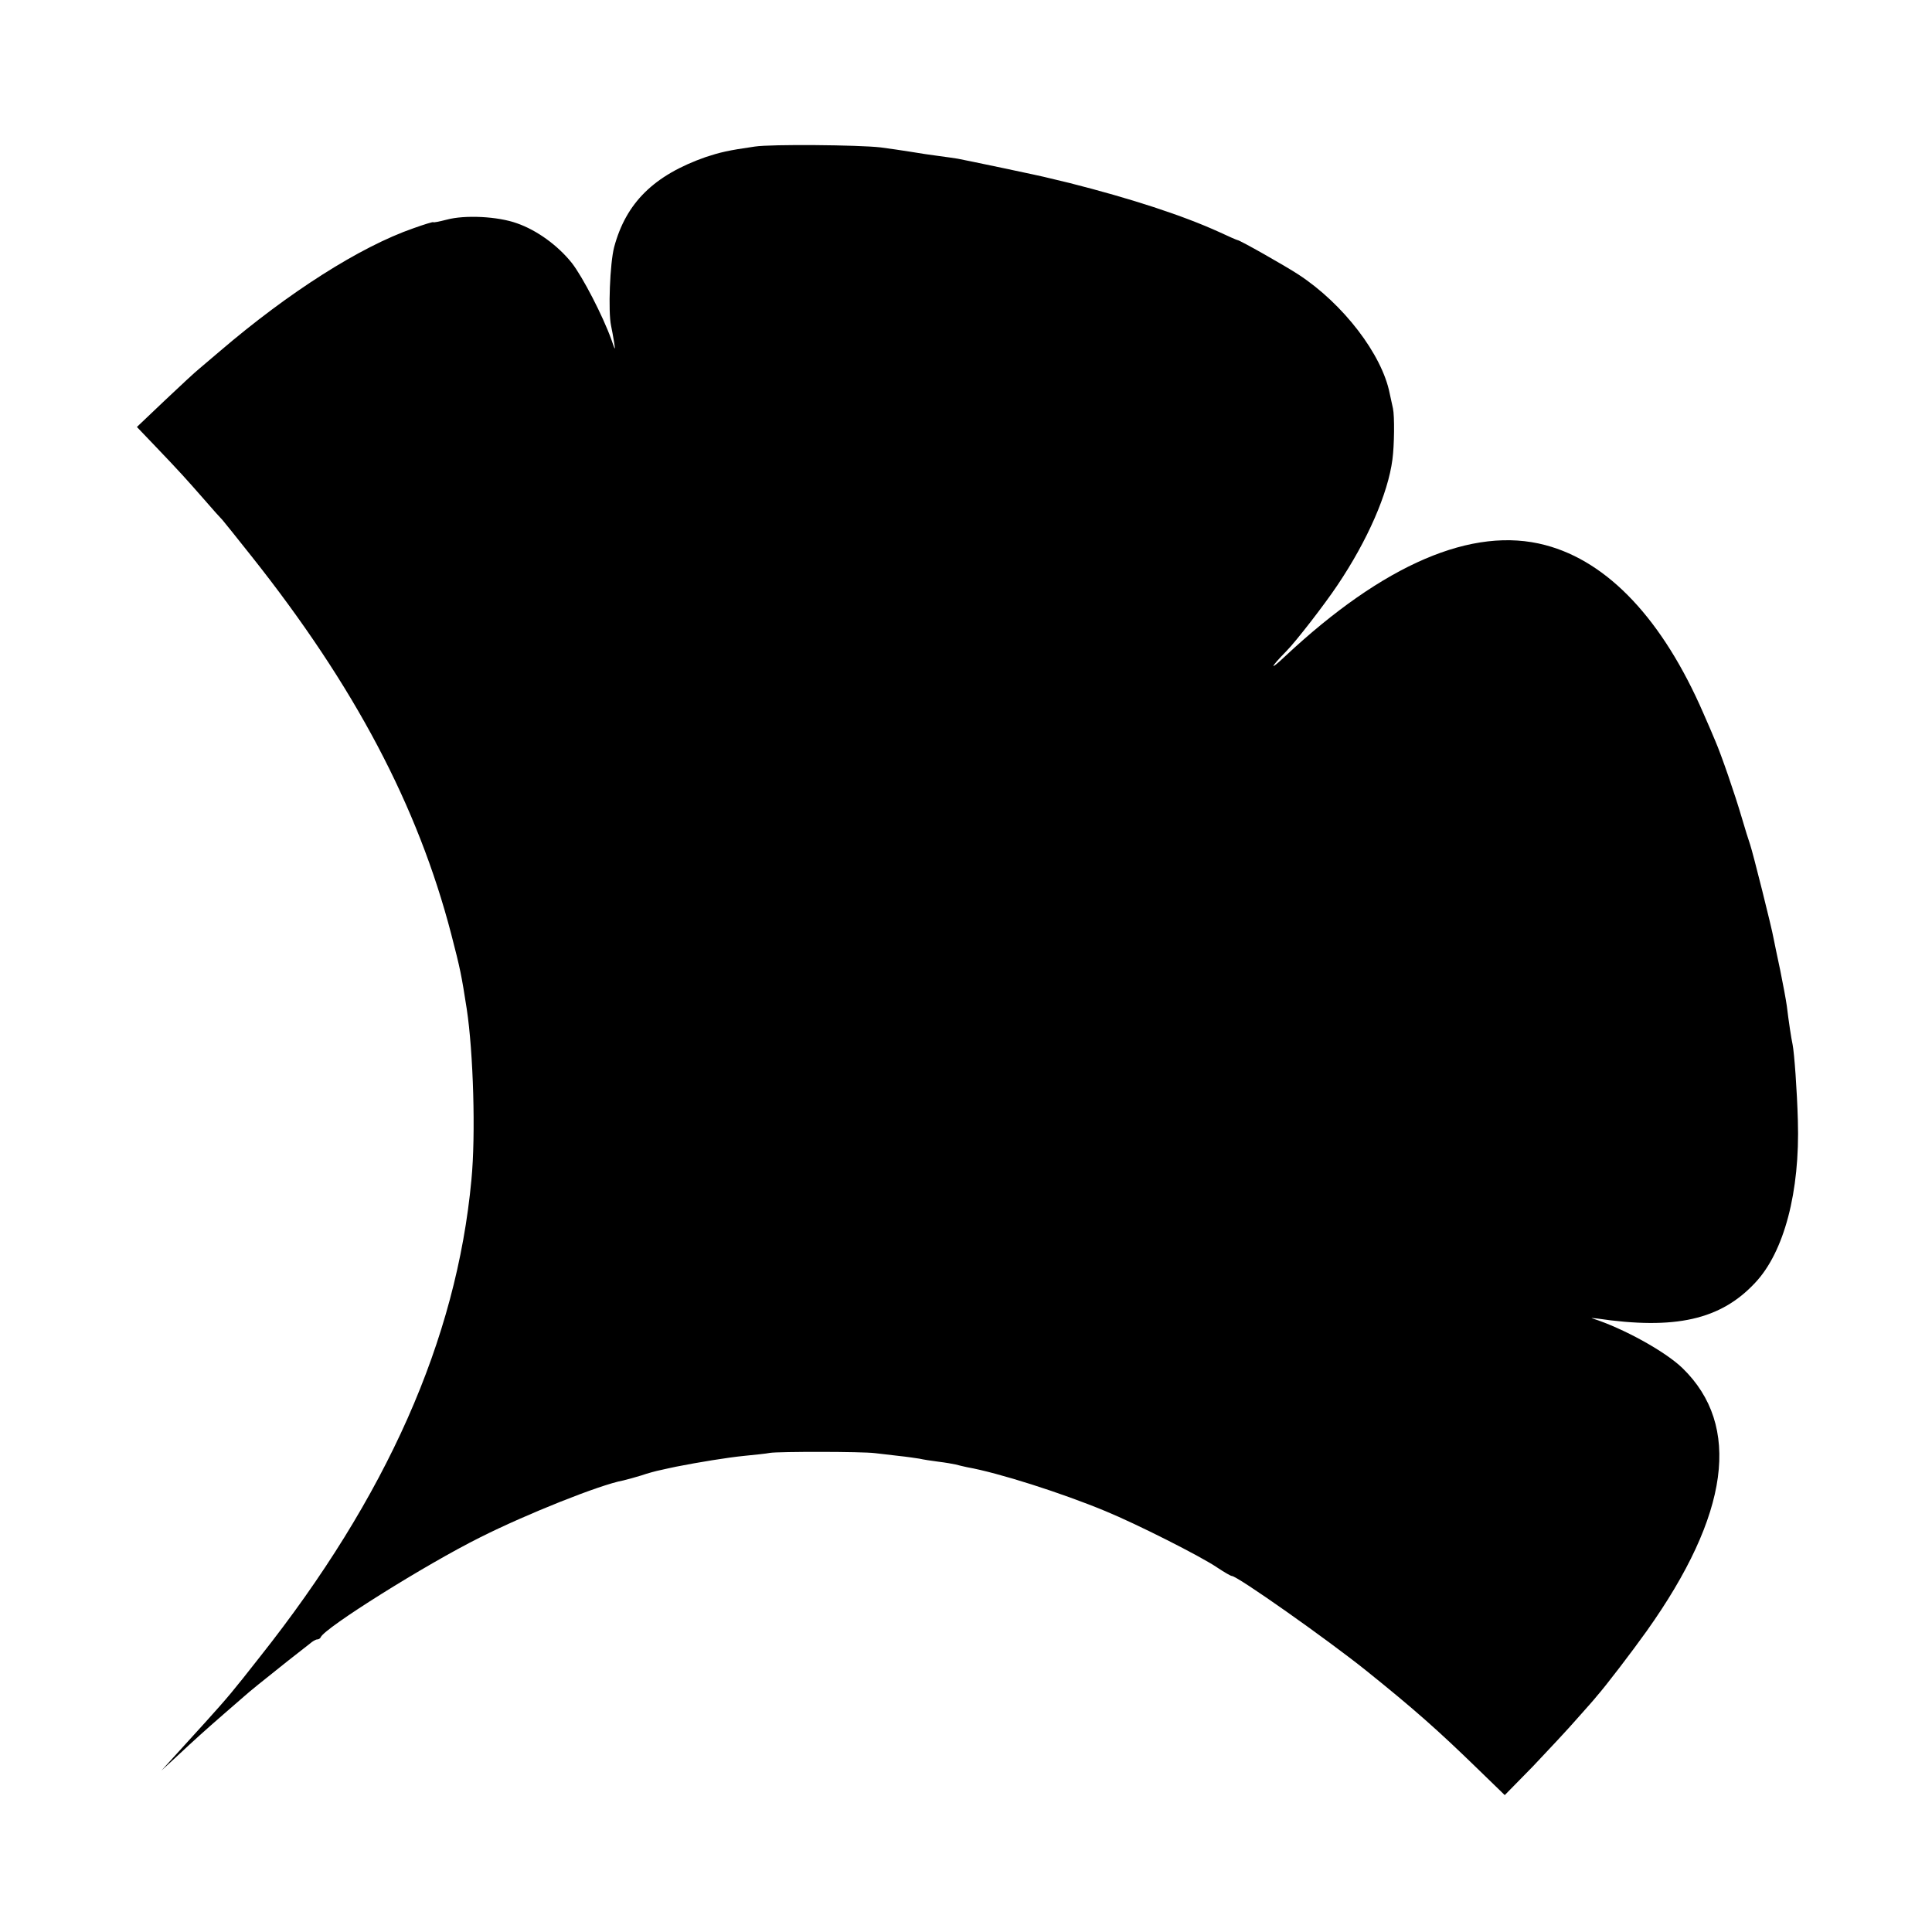
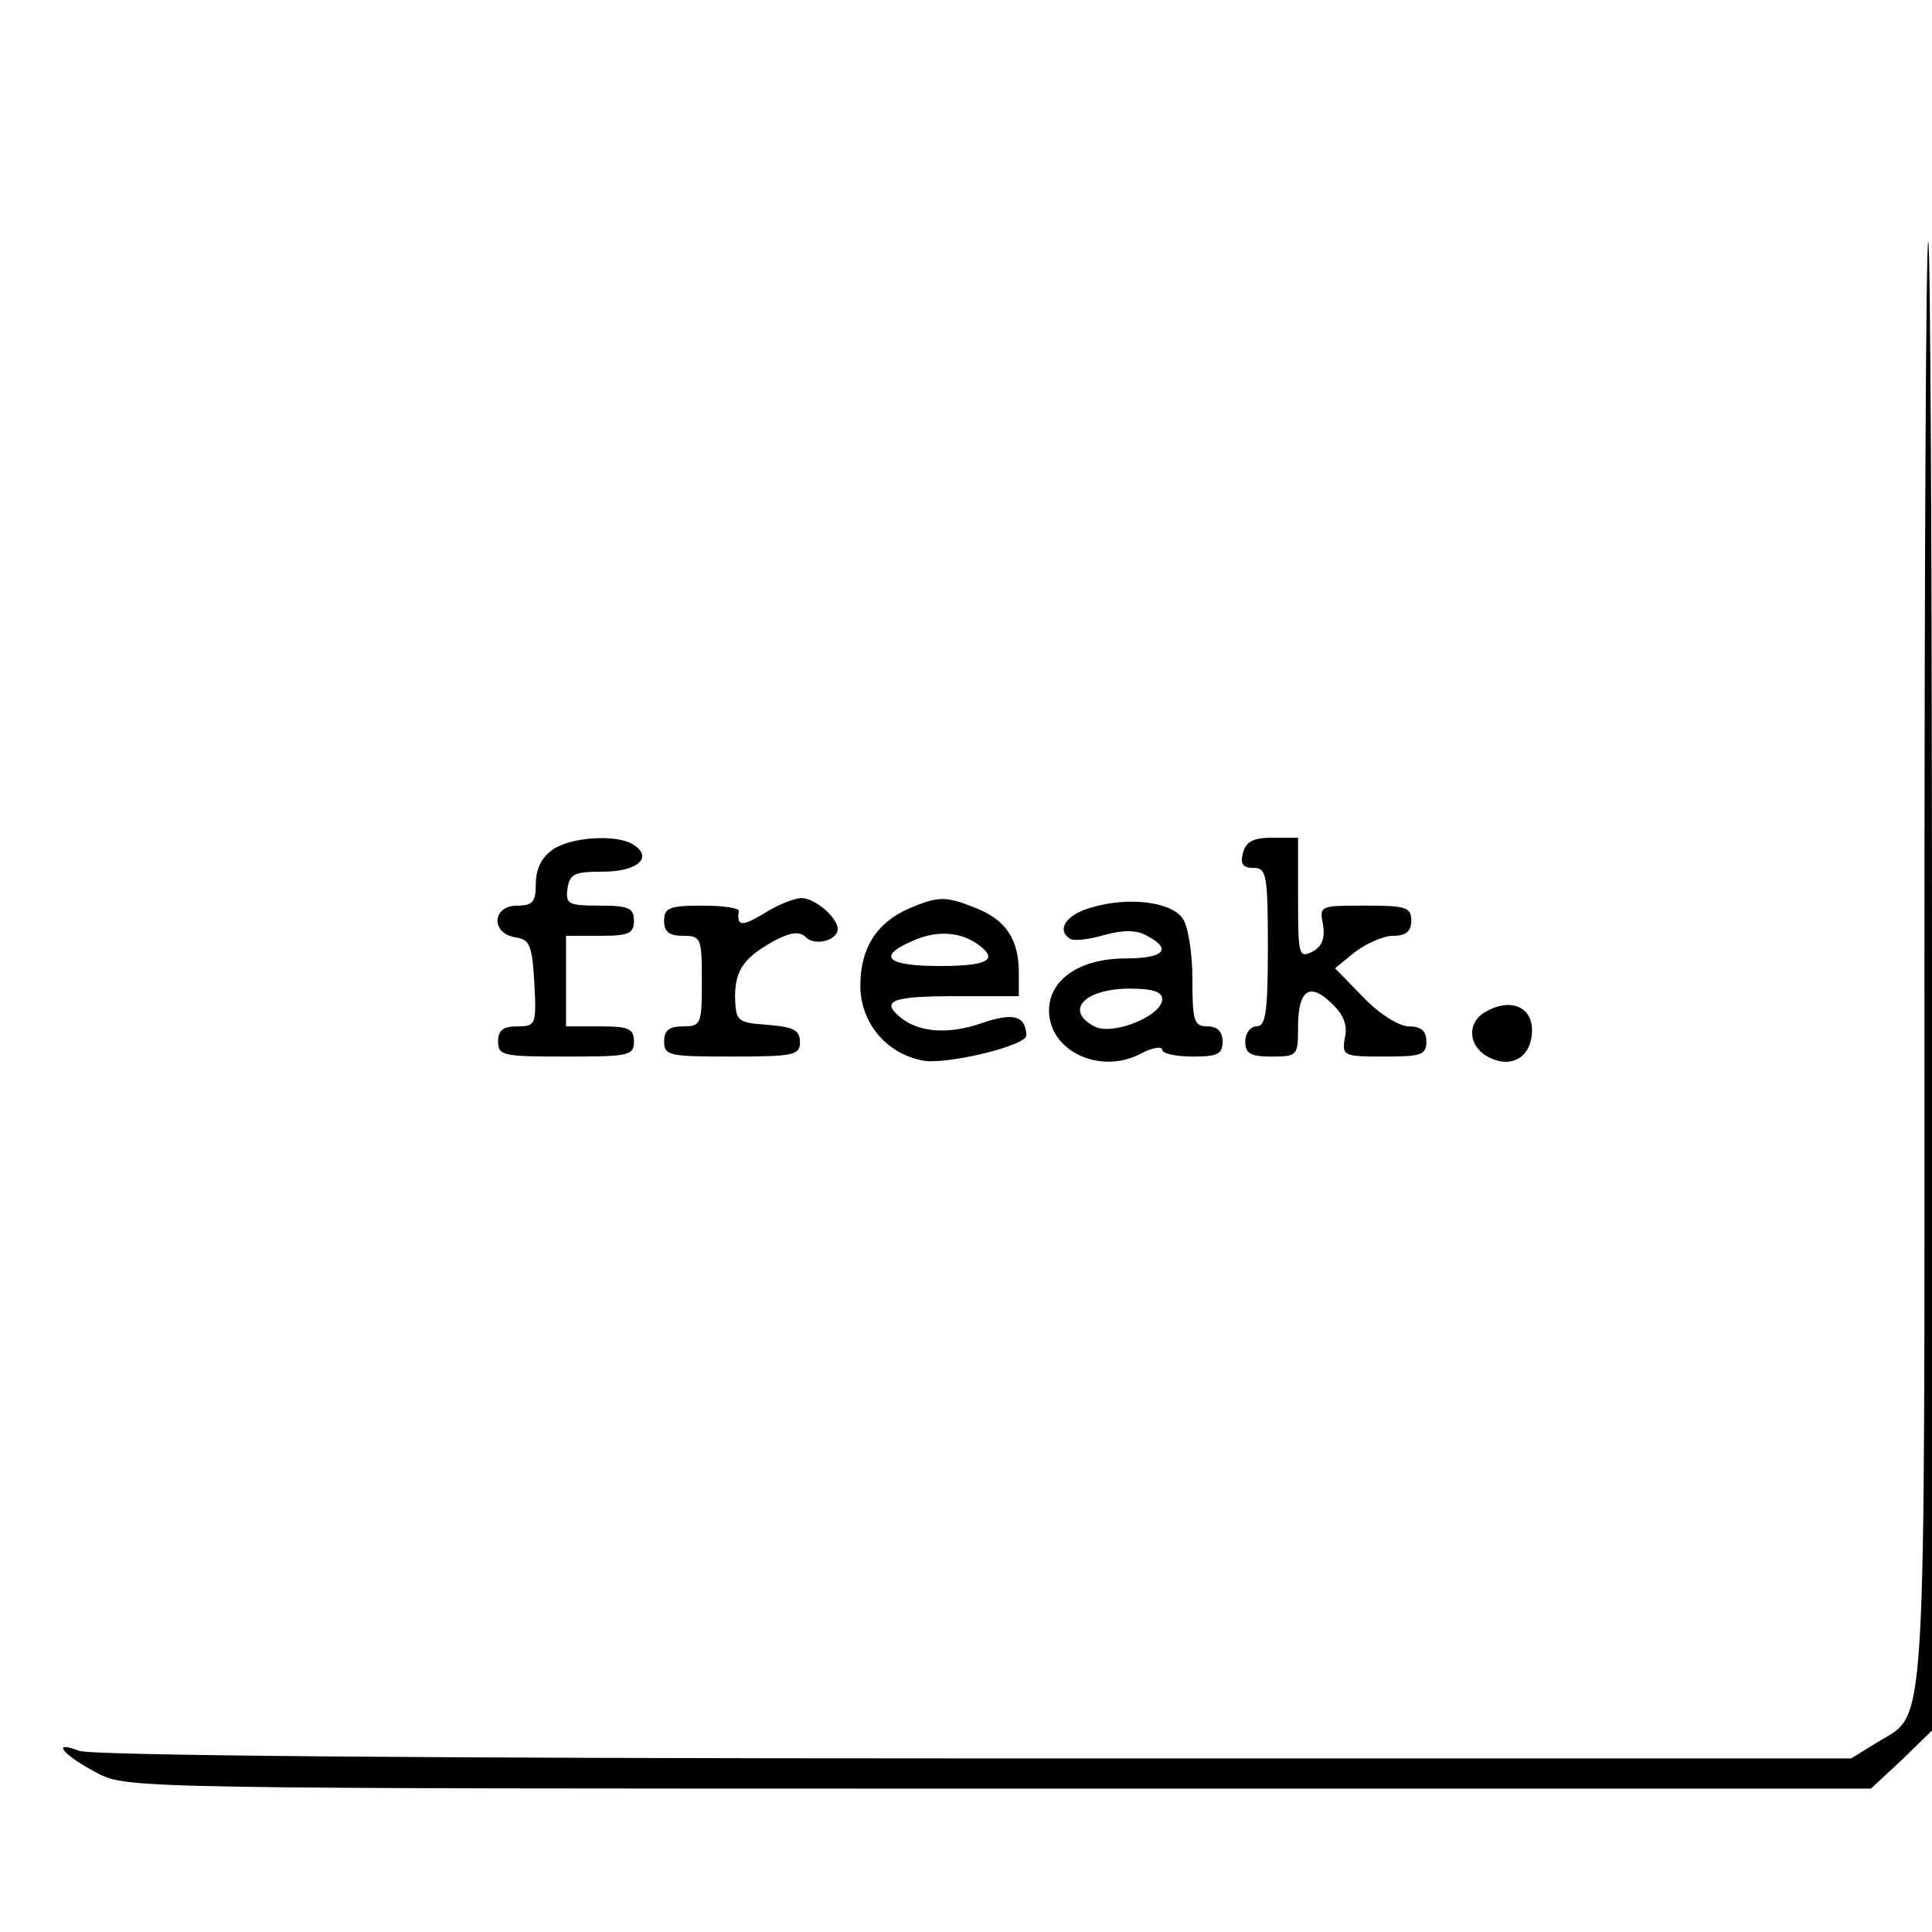
- <svg xmlns="http://www.w3.org/2000/svg" version="1.0" width="700pt" height="700pt" viewBox="0 0 700 700" preserveAspectRatio="xMidYMid meet">
-   <g transform="translate(0,700) scale(0.1,-0.1)" fill="#000000" stroke="none">
-     <path d="M2735 6469 c-98 -14 -126 -21 -178 -38 -188 -66 -289 -166 -332 -327 -15 -58 -22 -232 -11 -284 3 -14 8 -41 11 -60 5 -32 4 -31 -10 10 -31 86 -104 227 -143 277 -51 64 -127 119 -199 144 -69 25 -189 31 -255 13 -27 -7 -48 -11 -48 -9 0 2 -33 -8 -72 -22 -193 -67 -452 -232 -702 -446 -27 -23 -60 -51 -73 -62 -14 -11 -70 -63 -126 -116 l-101 -96 66 -69 c90 -94 114 -121 178 -194 30 -35 60 -68 66 -74 5 -6 53 -65 105 -131 374 -471 603 -905 724 -1370 33 -127 37 -148 56 -270 24 -157 33 -457 17 -620 -54 -579 -307 -1149 -767 -1729 -98 -125 -114 -144 -196 -235 -54 -59 -60 -66 -120 -132 l-40 -44 50 46 c76 71 104 96 175 158 36 31 70 61 76 66 14 13 72 60 154 125 36 28 73 57 83 65 9 8 21 15 26 15 5 0 11 3 13 8 14 34 381 264 578 362 167 84 435 191 518 206 13 3 42 11 65 18 23 8 56 17 72 20 17 4 41 9 55 12 81 16 185 33 245 39 39 4 81 8 95 11 32 5 334 5 380 -1 19 -2 58 -7 86 -10 29 -3 62 -8 75 -10 13 -3 44 -8 69 -11 25 -3 53 -8 62 -10 10 -3 29 -7 42 -10 113 -20 342 -93 501 -159 112 -46 346 -164 406 -205 24 -16 48 -30 52 -30 20 0 346 -230 487 -343 173 -139 259 -215 403 -355 l99 -96 102 104 c55 58 128 136 161 174 33 37 65 73 70 80 32 36 129 163 181 236 301 423 344 745 130 953 -63 61 -216 145 -326 180 -8 2 -1 2 15 0 284 -42 449 -5 574 129 105 111 163 330 155 588 -3 110 -13 245 -19 275 -5 23 -14 82 -21 140 -3 22 -14 81 -24 130 -11 50 -21 101 -24 115 -6 36 -75 311 -85 340 -5 14 -19 59 -31 100 -24 82 -74 227 -95 275 -7 17 -26 62 -43 100 -147 339 -345 550 -573 610 -263 70 -586 -69 -944 -404 -57 -54 -54 -41 5 19 35 35 140 171 186 240 109 162 183 332 199 455 7 51 8 158 2 185 -2 8 -7 33 -12 55 -28 141 -168 324 -330 430 -47 31 -213 125 -221 125 -2 0 -32 13 -66 29 -134 61 -322 122 -543 178 -33 8 -67 16 -75 18 -25 7 -303 65 -330 70 -14 2 -45 7 -70 10 -25 3 -70 10 -100 15 -30 5 -80 12 -110 16 -79 9 -396 12 -455 3z" />
+ <svg xmlns="http://www.w3.org/2000/svg" version="1.0" width="256pt" height="256pt" viewBox="0 0 256 256" preserveAspectRatio="xMidYMid meet">
+   <g transform="translate(0,256) scale(0.1,-0.1)" fill="#000000" stroke="none">
+     <path d="M2550 1285 c0 -1055 4 -992 -63 -1034 l-34 -21 -1161 0 c-747 0 -1170 4 -1187 10 -39 15 -21 -6 25 -30 38 -20 62 -20 1194 -20 l1155 0 41 38 40 39 0 986 c0 543 -2 987 -5 987 -3 0 -5 -430 -5 -955z" />
+     <path d="M732 1434 c-14 -10 -22 -25 -22 -45 0 -24 -4 -29 -25 -29 -33 0 -35 -37 -2 -42 19 -3 22 -10 25 -60 3 -56 2 -58 -23 -58 -18 0 -25 -5 -25 -20 0 -19 7 -20 90 -20 83 0 90 1 90 20 0 17 -7 20 -45 20 l-45 0 0 60 0 60 45 0 c38 0 45 3 45 20 0 17 -7 20 -46 20 -41 0 -45 2 -42 23 3 19 9 22 47 22 46 0 67 19 40 36 -22 14 -83 10 -107 -7z" />
+     <path d="M1647 1430 c-4 -15 0 -20 14 -20 17 0 19 -8 19 -105 0 -87 -3 -105 -15 -105 -8 0 -15 -9 -15 -20 0 -16 7 -20 35 -20 34 0 35 1 35 39 0 49 15 60 44 32 16 -15 22 -29 18 -46 -4 -24 -2 -25 52 -25 49 0 56 2 56 20 0 14 -7 20 -23 20 -13 0 -39 16 -61 39 l-37 38 27 22 c15 11 37 21 50 21 17 0 24 6 24 20 0 18 -7 20 -61 20 -60 0 -61 0 -56 -25 3 -18 -1 -29 -14 -36 -18 -9 -19 -5 -19 71 l0 80 -34 0 c-25 0 -35 -5 -39 -20z" />
+     <path d="M1013 1350 c-30 -18 -37 -18 -34 3 0 4 -21 7 -49 7 -43 0 -50 -3 -50 -20 0 -15 7 -20 25 -20 24 0 25 -3 25 -60 0 -57 -1 -60 -25 -60 -18 0 -25 -5 -25 -20 0 -19 7 -20 90 -20 82 0 90 2 90 19 0 16 -8 20 -42 23 -41 3 -43 4 -44 37 0 36 12 53 55 76 20 10 31 11 39 3 12 -12 42 -4 42 11 0 15 -30 41 -48 41 -9 0 -32 -9 -49 -20z" />
+     <path d="M1204 1356 c-43 -19 -64 -53 -64 -102 0 -48 33 -89 81 -99 29 -7 139 19 139 33 -1 26 -17 31 -60 16 -43 -15 -83 -12 -107 8 -27 22 -10 28 72 28 l85 0 0 31 c0 43 -16 69 -55 85 -42 17 -51 17 -91 0z m94 -49 c25 -19 10 -27 -53 -27 -71 0 -84 13 -34 34 32 14 64 11 87 -7z" />
+     <path d="M1448 1358 c-35 -9 -49 -30 -30 -42 5 -3 25 -1 45 5 25 7 43 7 57 -1 34 -18 22 -30 -29 -30 -60 0 -101 -28 -101 -69 0 -53 66 -85 120 -58 16 9 30 11 30 6 0 -5 18 -9 40 -9 33 0 40 3 40 20 0 13 -7 20 -20 20 -18 0 -20 7 -20 63 0 35 -6 71 -13 80 -15 22 -71 29 -119 15z m92 -122 c0 -22 -66 -49 -90 -36 -40 21 -13 50 47 50 30 0 43 -4 43 -14z" />
+     <path d="M1968 1219 c-26 -15 -22 -48 7 -61 30 -14 55 3 55 37 0 32 -30 43 -62 24z" />
  </g>
</svg>
